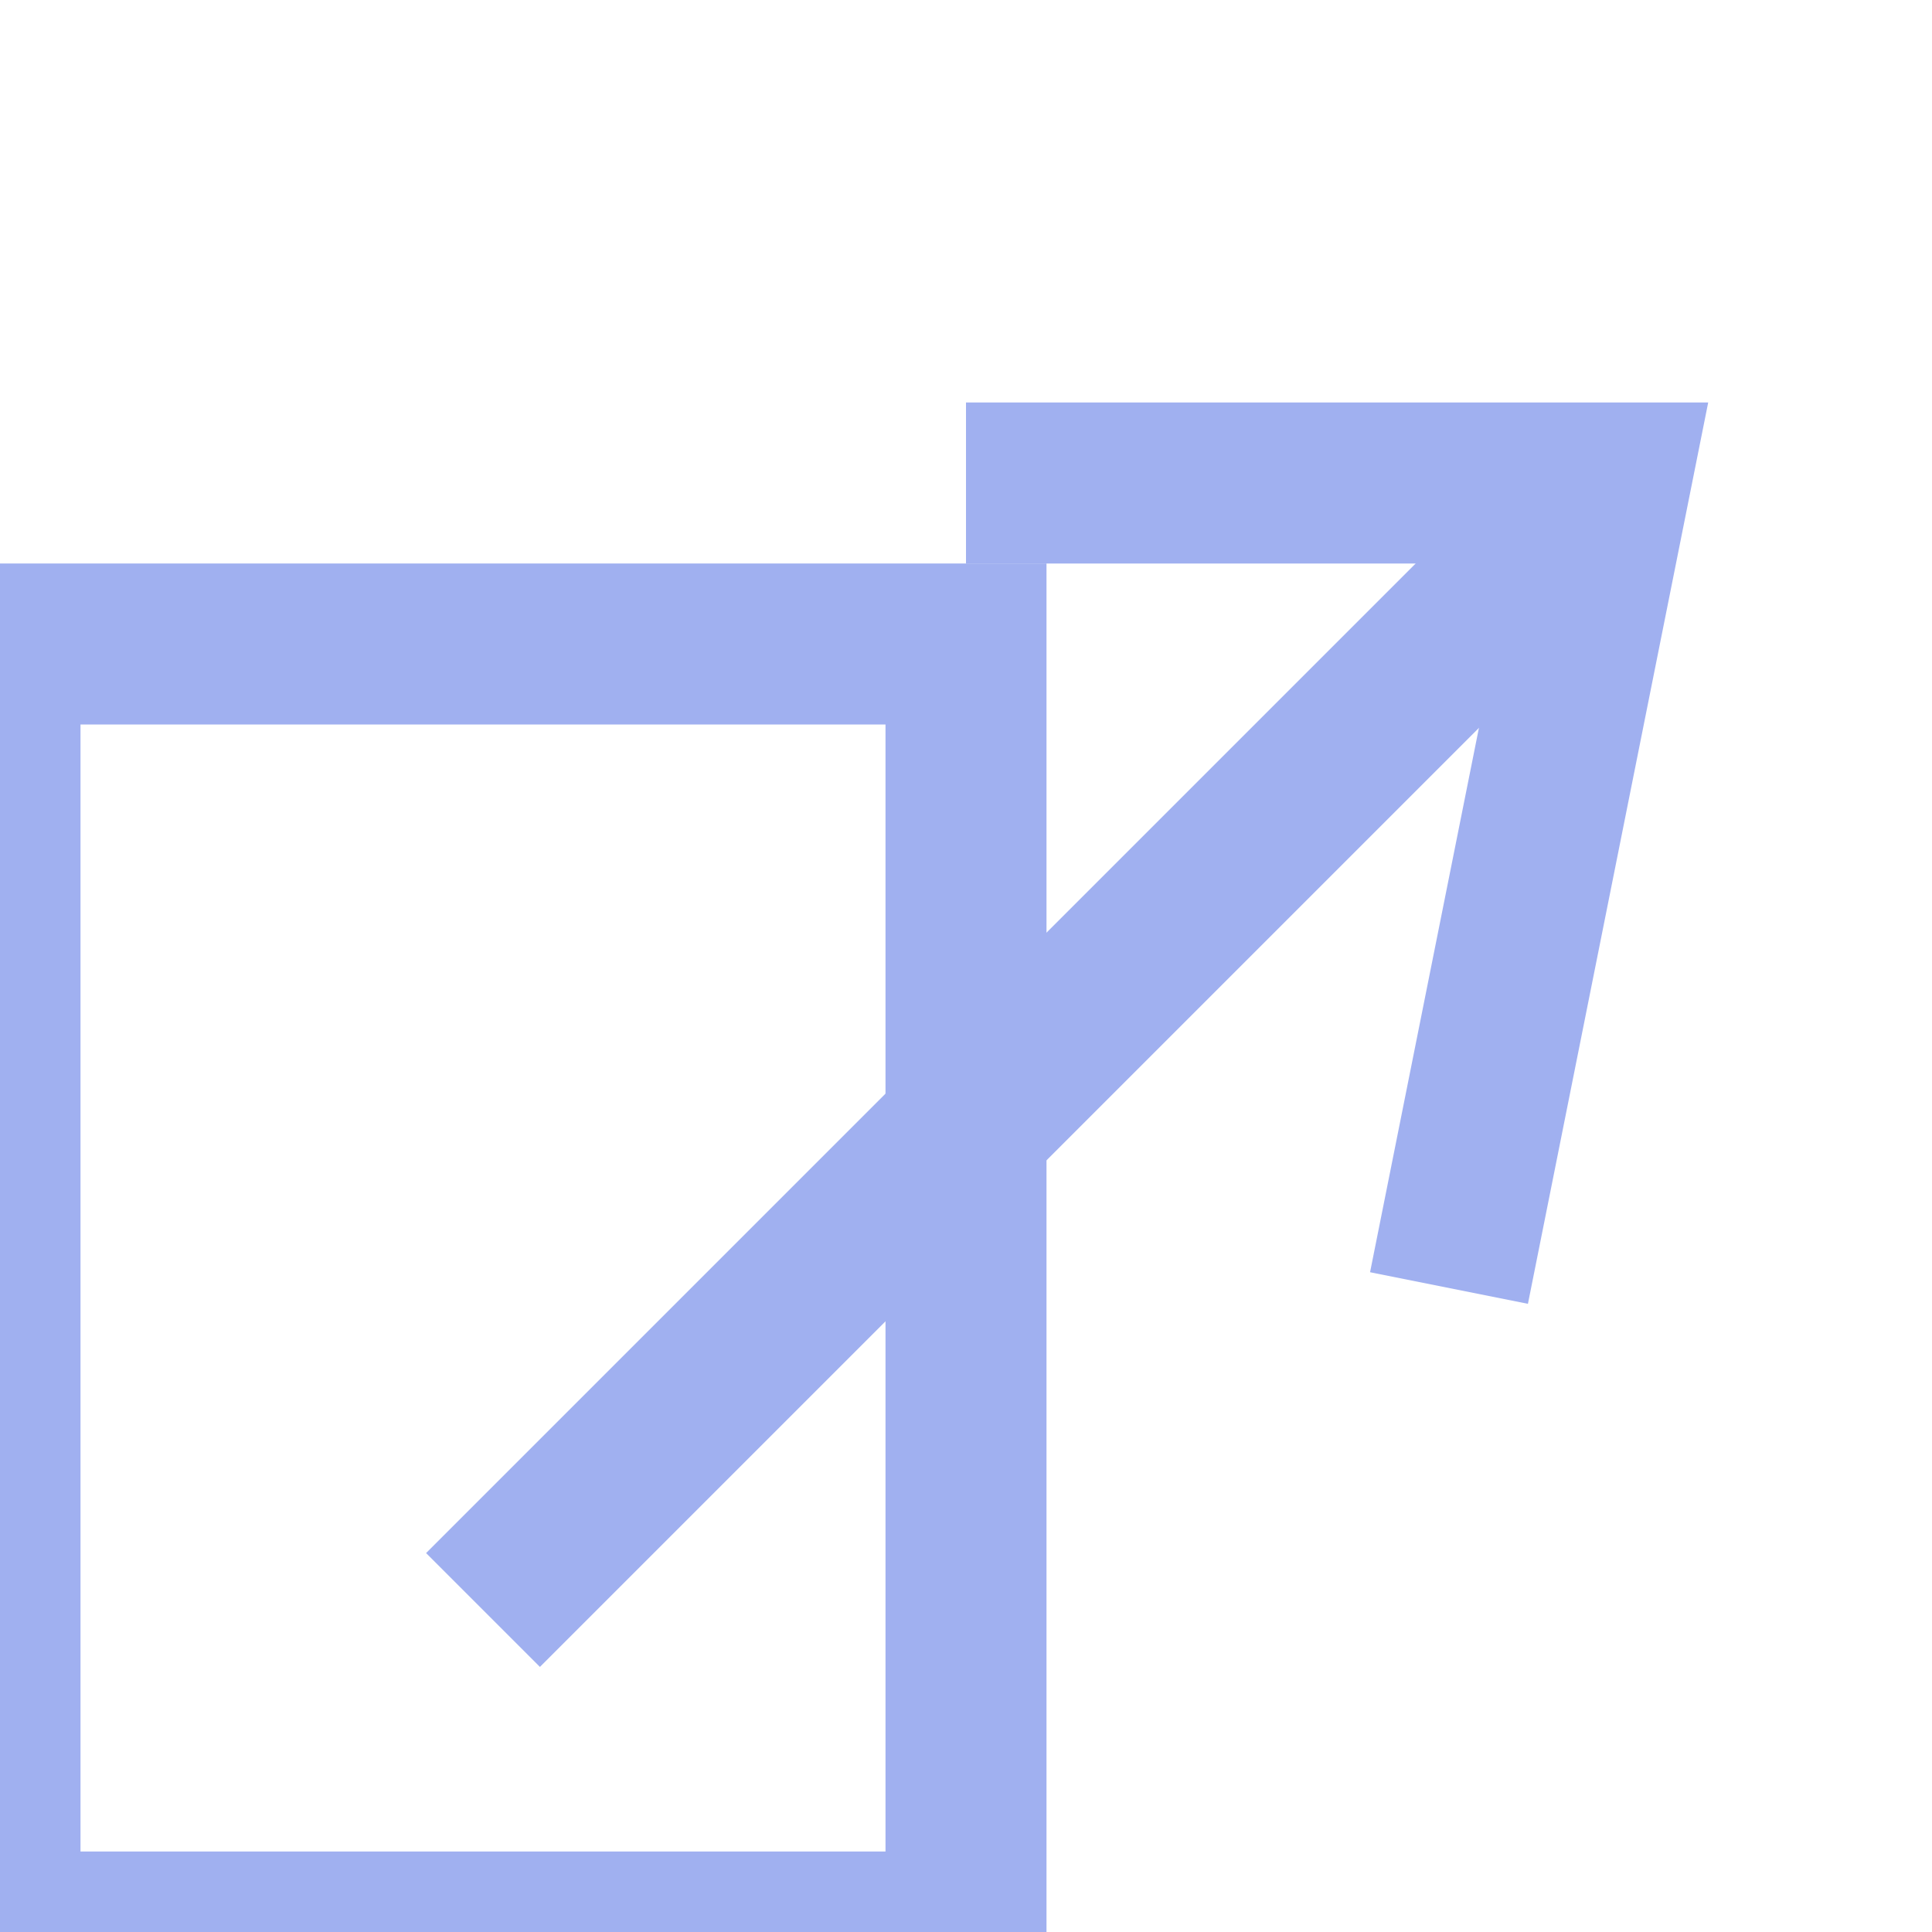
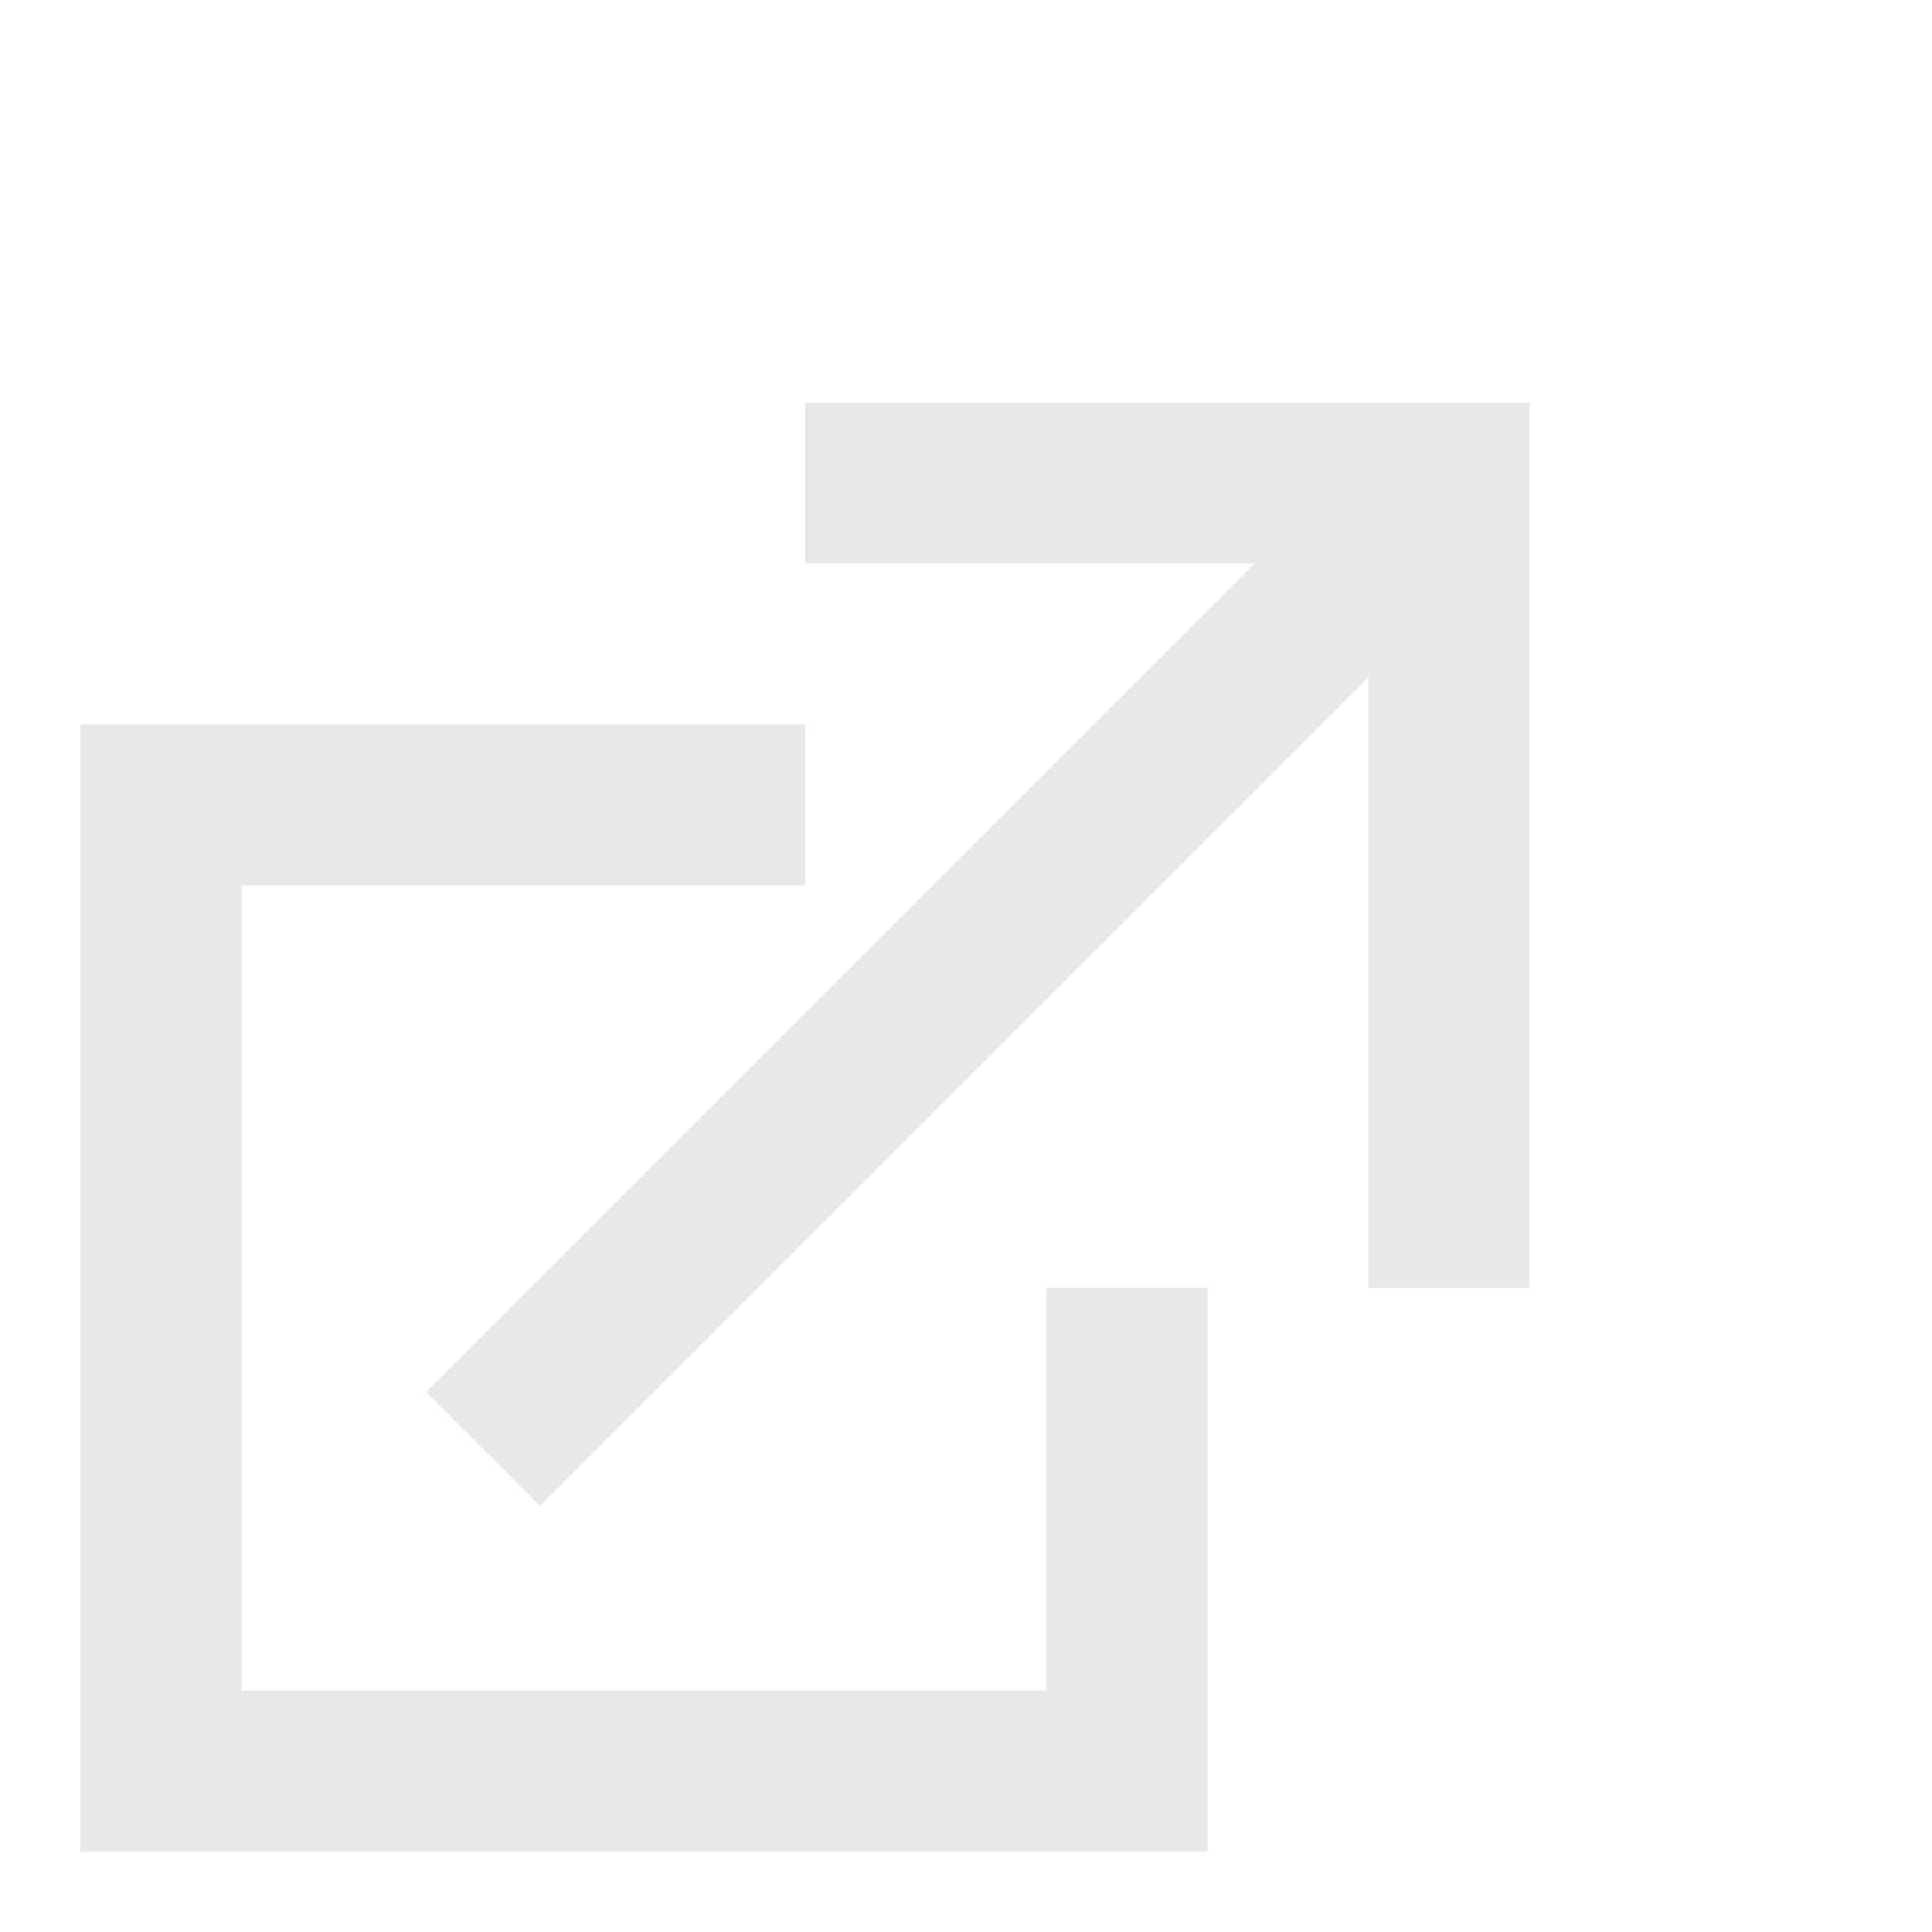
<svg xmlns="http://www.w3.org/2000/svg" width="12" height="12" viewBox="0 0 12 12">
-   <rect x="0" y="4" width="6" height="8" stroke="#A0B0F0" stroke-width="1" fill="none" />
-   <polyline points="3 10 10 3" stroke="#A0B0F0" stroke-width="1" fill="none" />
-   <polyline points="6 3 10 3 9 8" stroke="#A0B0F0" stroke-width="1" stroke-linejoin="miter" fill="none" />
+   <polyline points="5 5 1 5 1 11 7 11 7 8" stroke="#E8E8E8" stroke-width="1" fill="none" />
+   <polyline points="3 9 9 3" stroke="#E8E8E8" stroke-width="1" fill="none" />
+   <polyline points="5 3 9 3 9 8" stroke="#E8E8E8" stroke-width="1" stroke-linejoin="miter" fill="none" />
</svg>
